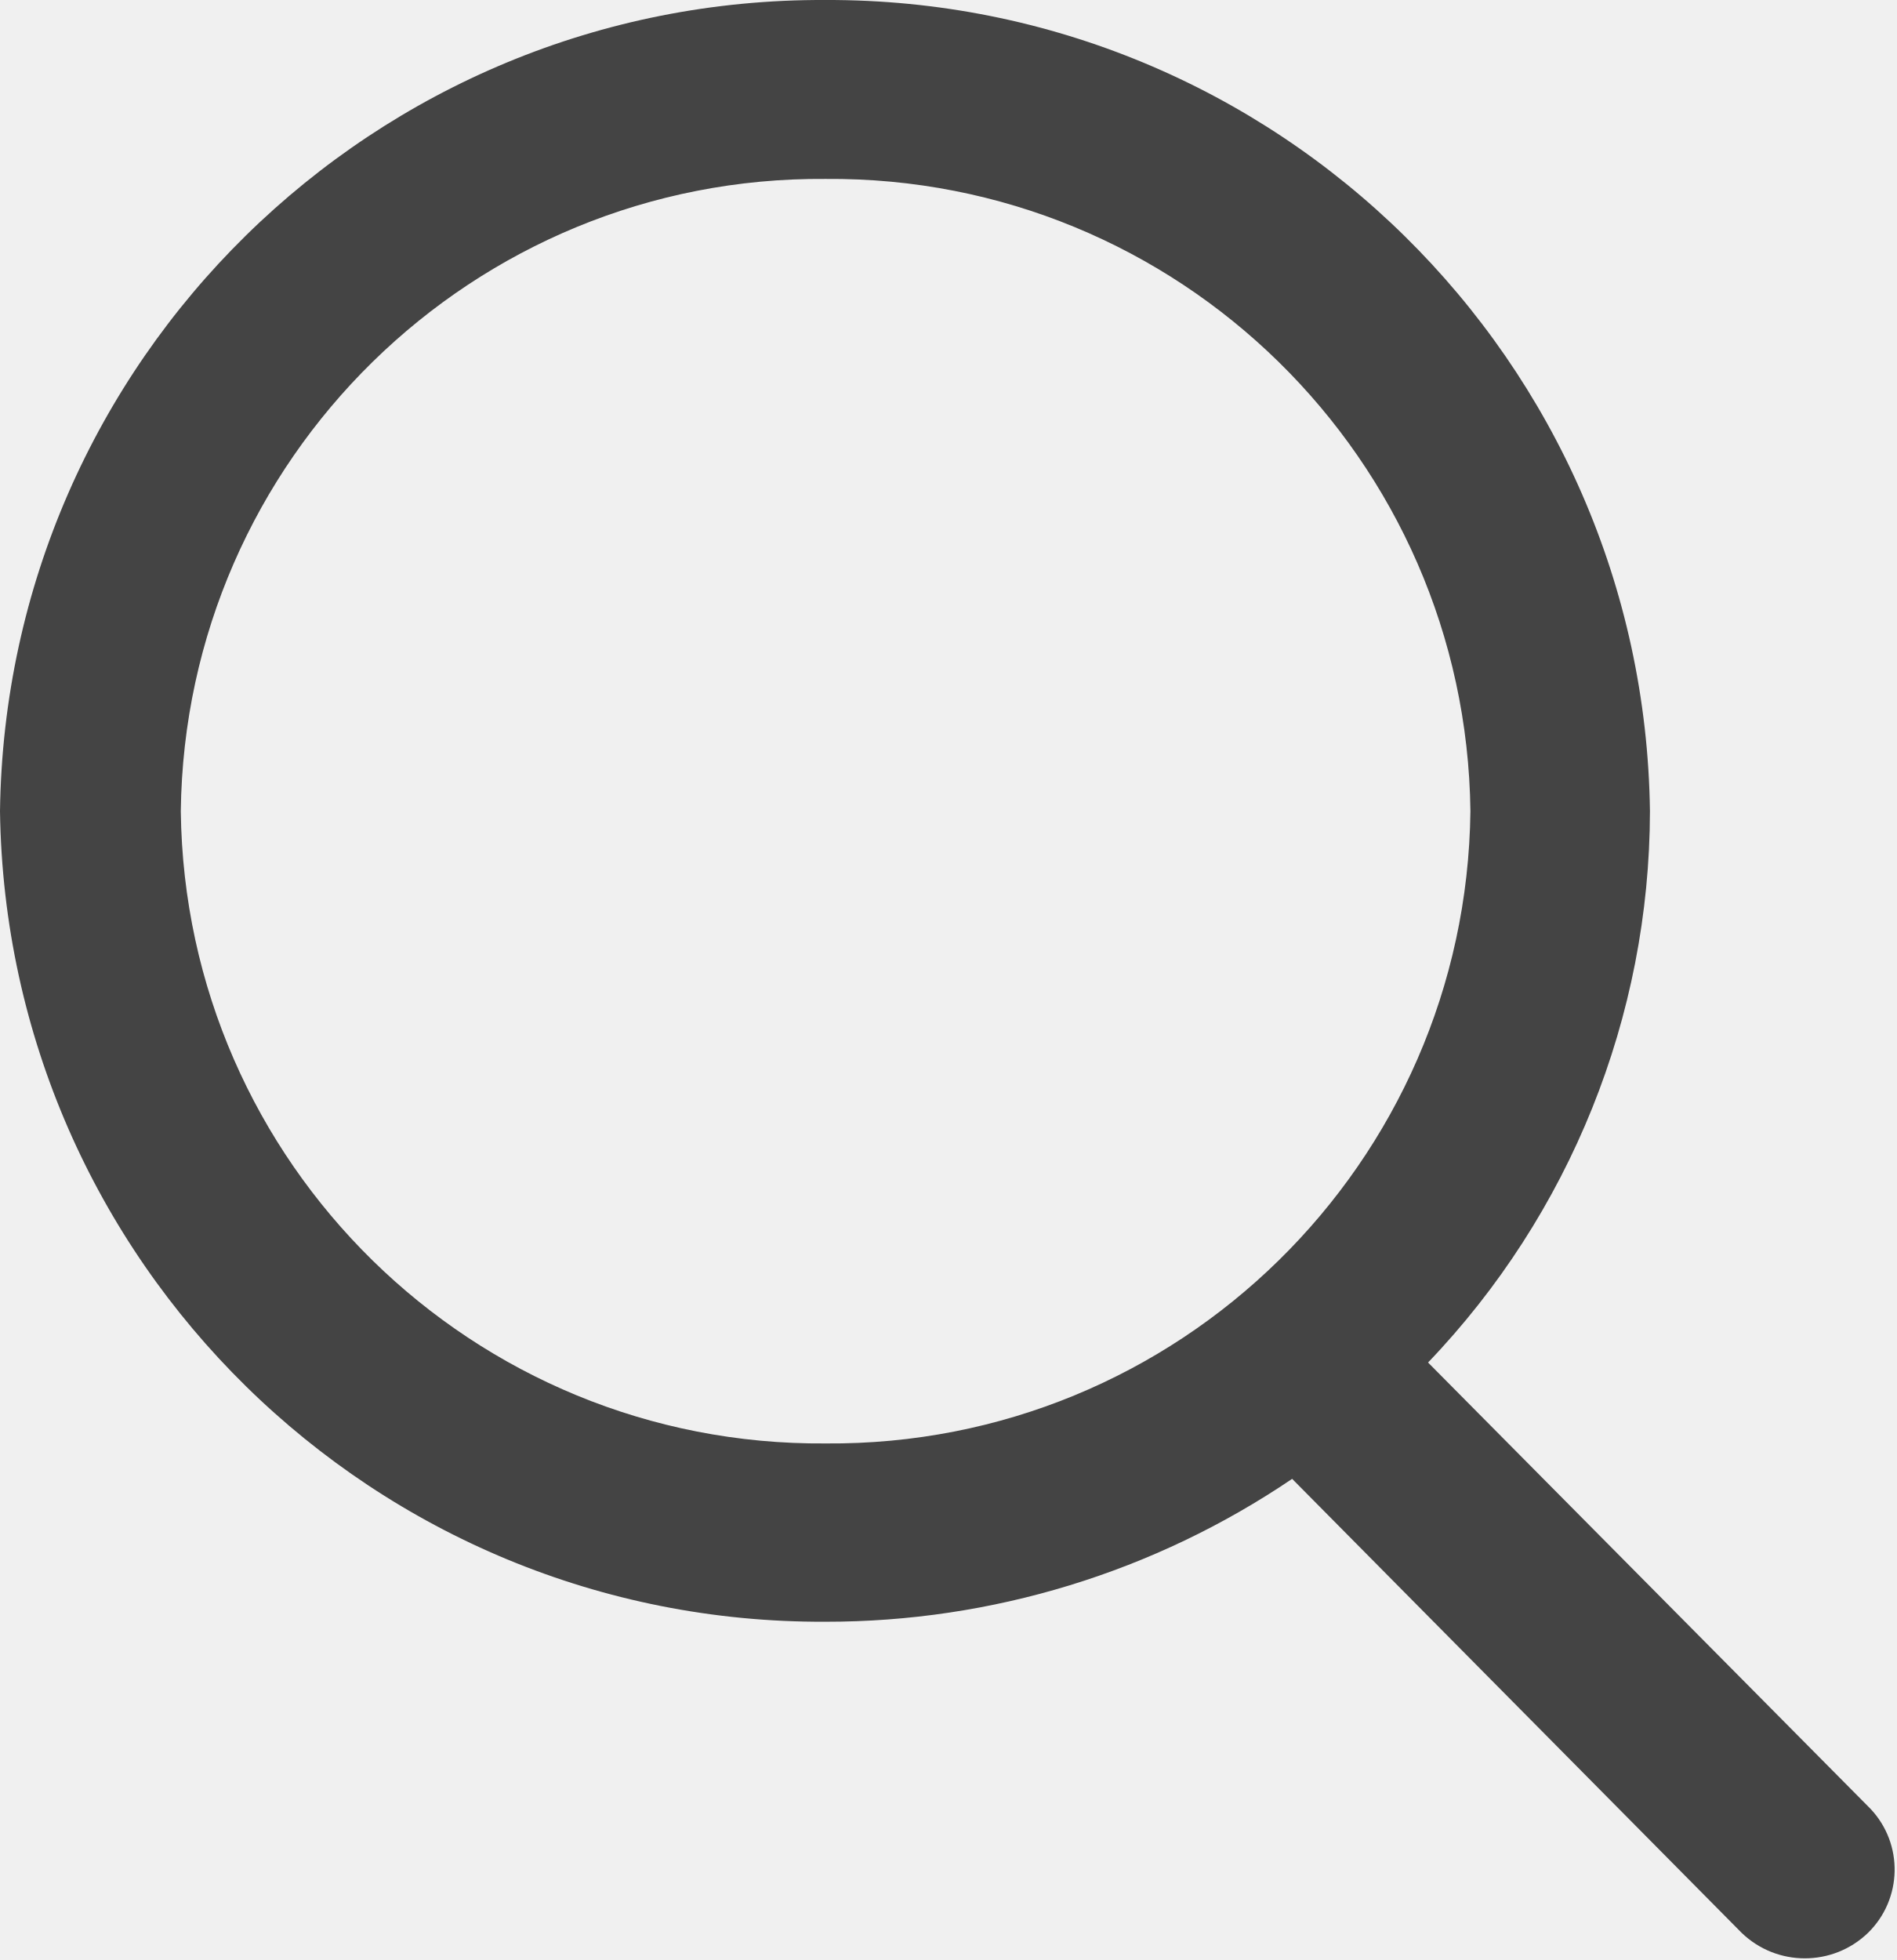
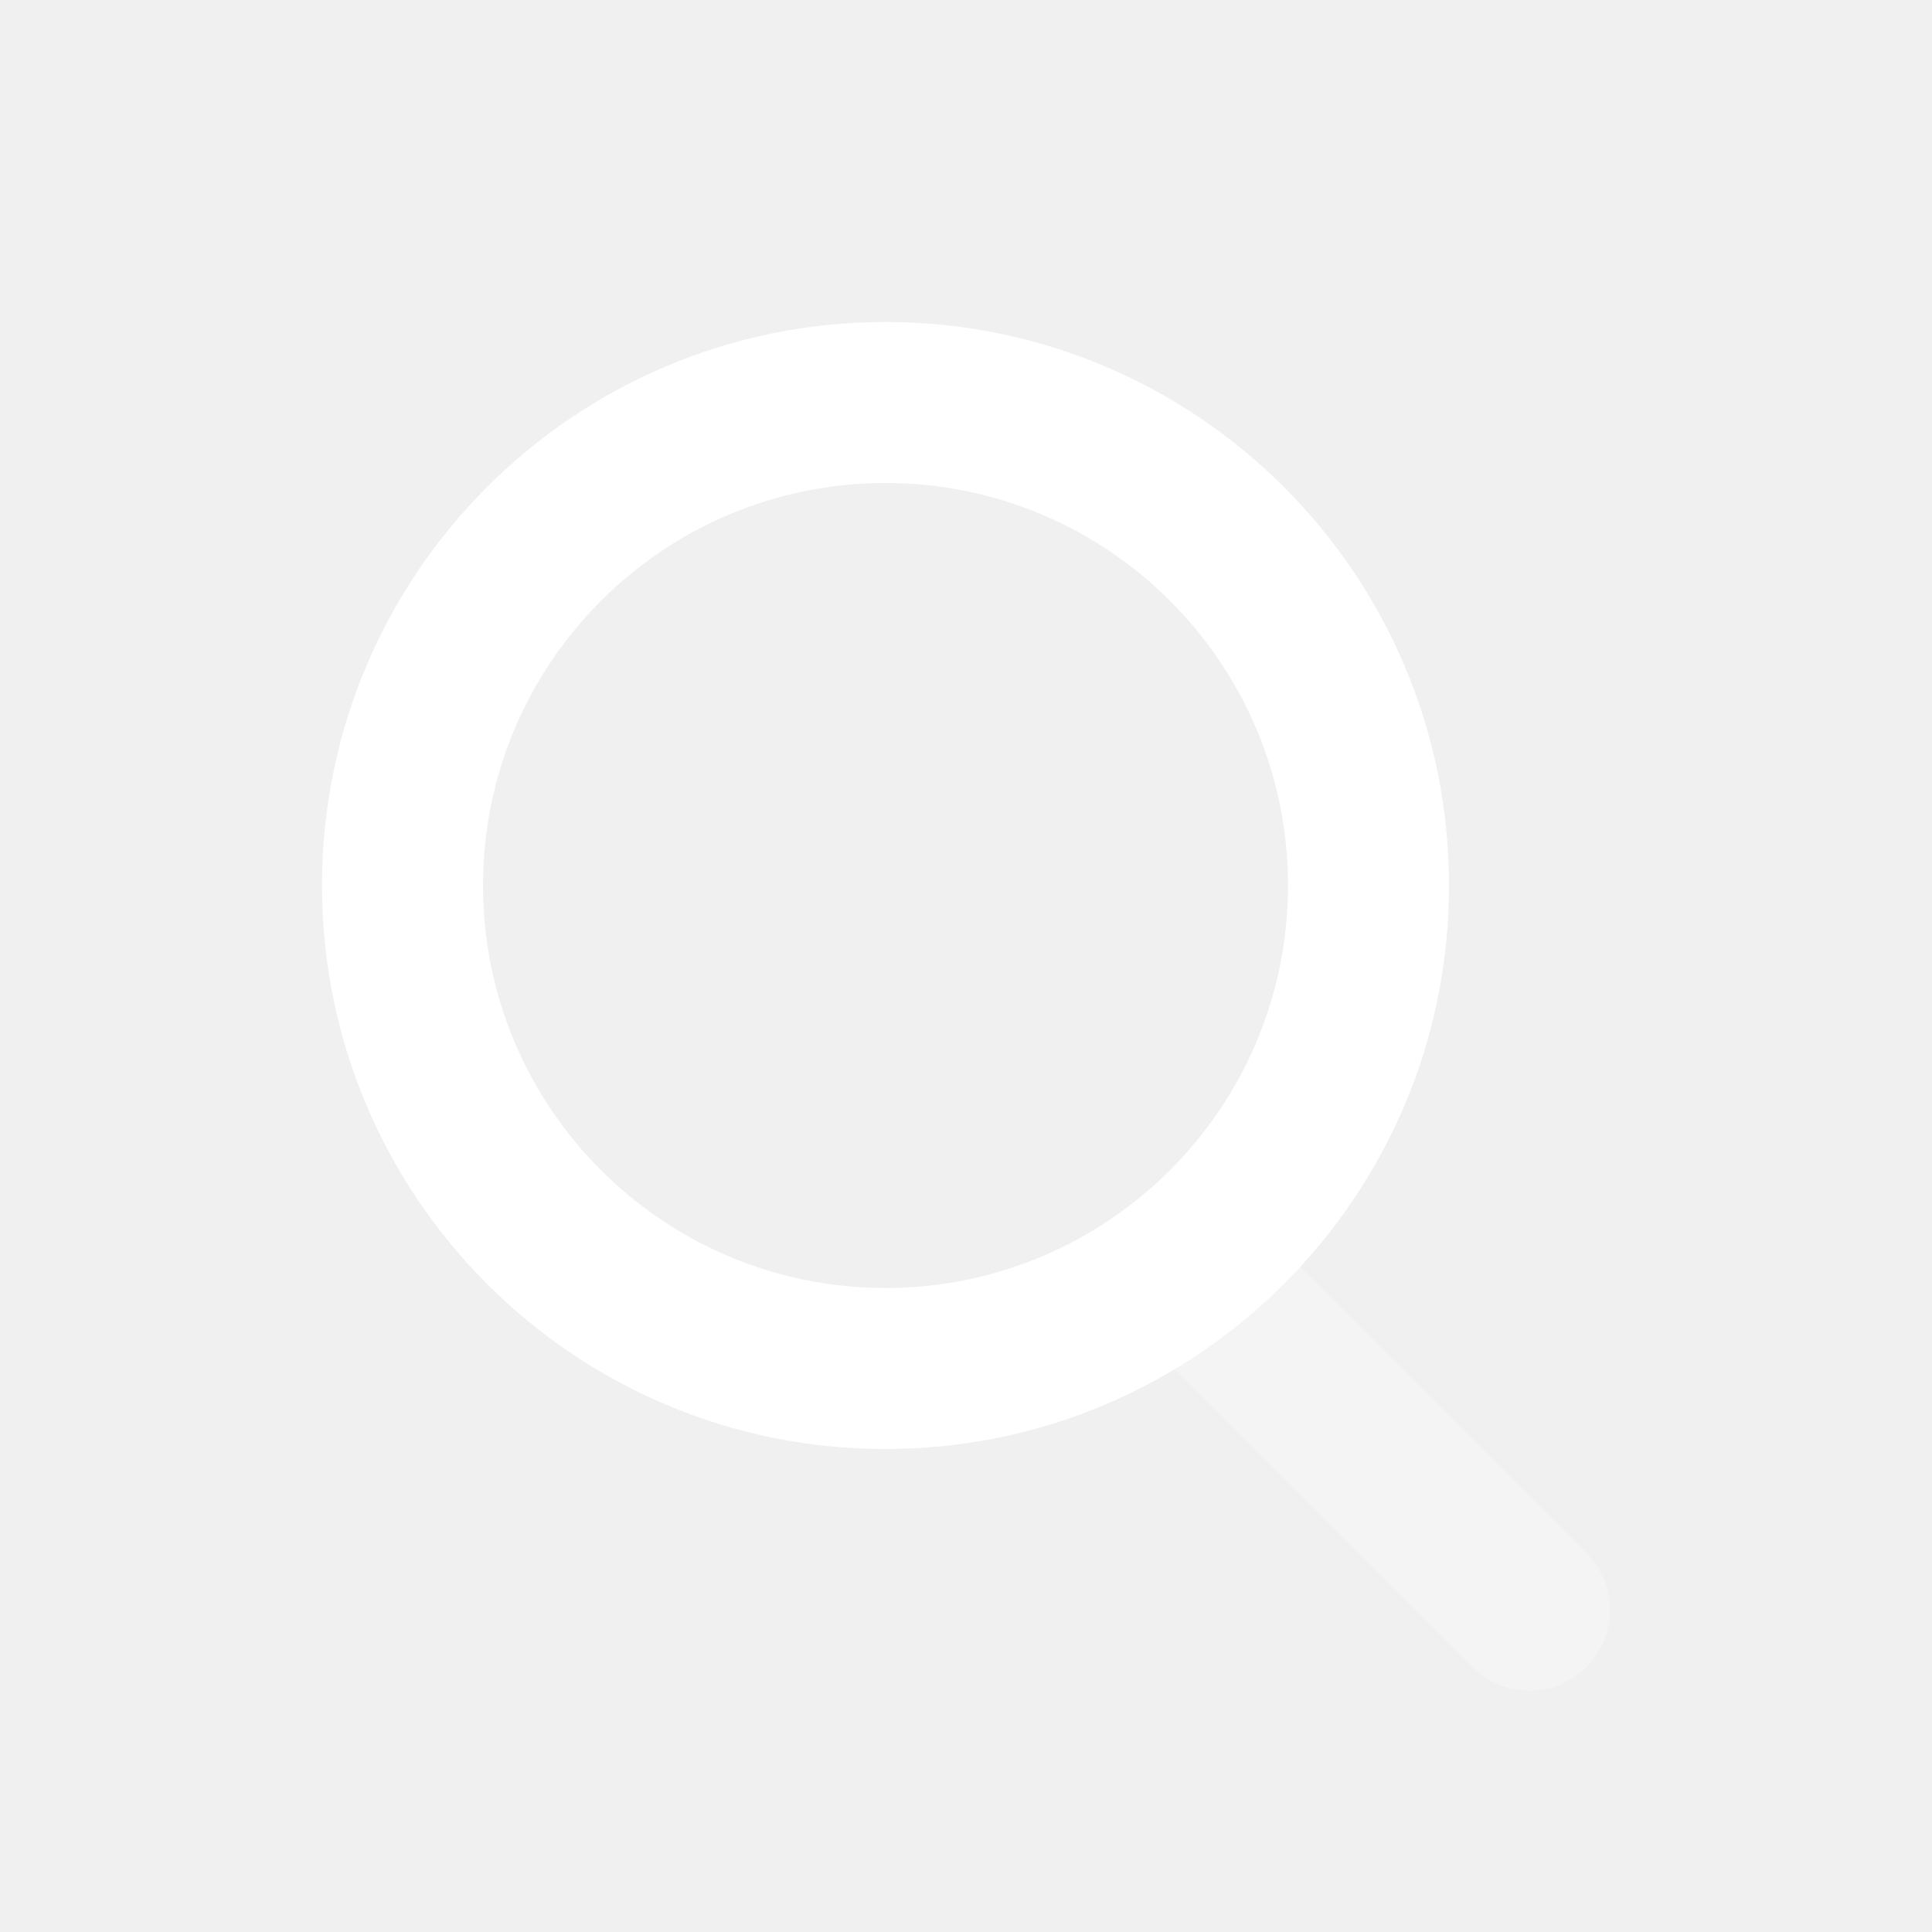
- <svg xmlns="http://www.w3.org/2000/svg" id="icons" viewBox="0 0 30 31">
-   <defs>
-     <style>
-         .cls-1 {
-             fill: #444;
-         }
-         </style>
-   </defs>
-   <g id="Icon">
-     <path id="Icon-2" data-name="Icon" class="cls-1" d="M29.59,28.61l-7-7.06a12.64,12.64,0,0,0,3.51-8.72A13,13,0,0,0,13.06,0,13,13,0,0,0,0,12.83,13,13,0,0,0,13.06,25.65a13.14,13.14,0,0,0,7.38-2.26l7.11,7.18a1.44,1.44,0,0,0,2,0A1.4,1.4,0,0,0,29.59,28.61ZM2.86,12.83a10.12,10.12,0,0,1,10.2-10,10.12,10.12,0,0,1,10.2,10,10.12,10.12,0,0,1-10.2,10A10.12,10.12,0,0,1,2.86,12.83Z" />
+ <svg xmlns="http://www.w3.org/2000/svg" width="24px" height="24px" viewBox="0 0 24 24" version="1.1">
+   <defs />
+   <g id="Icons-/-General-/-Search" stroke="none" stroke-width="1" fill="none" fill-rule="evenodd">
+     <rect id="bound" x="0" y="0" width="24" height="24" />
+     <path d="M14.293,16.707 C13.902,16.317 13.902,15.683 14.293,15.293 C14.683,14.902 15.317,14.902 15.707,15.293 L19.707,19.293 C20.098,19.683 20.098,20.317 19.707,20.707 C19.317,21.098 18.683,21.098 18.293,20.707 L14.293,16.707 Z" id="Path-2" fill="#fff" fill-rule="nonzero" opacity="0.3" />
+     <path d="M11,16 C13.761,16 16,13.761 16,11 C16,8.239 13.761,6 11,6 C8.239,6 6,8.239 6,11 C6,13.761 8.239,16 11,16 Z M11,18 C7.134,18 4,14.866 4,11 C4,7.134 7.134,4 11,4 C14.866,4 18,7.134 18,11 C18,14.866 14.866,18 11,18 Z" id="Path" fill="#fff" fill-rule="nonzero" />
  </g>
</svg>
